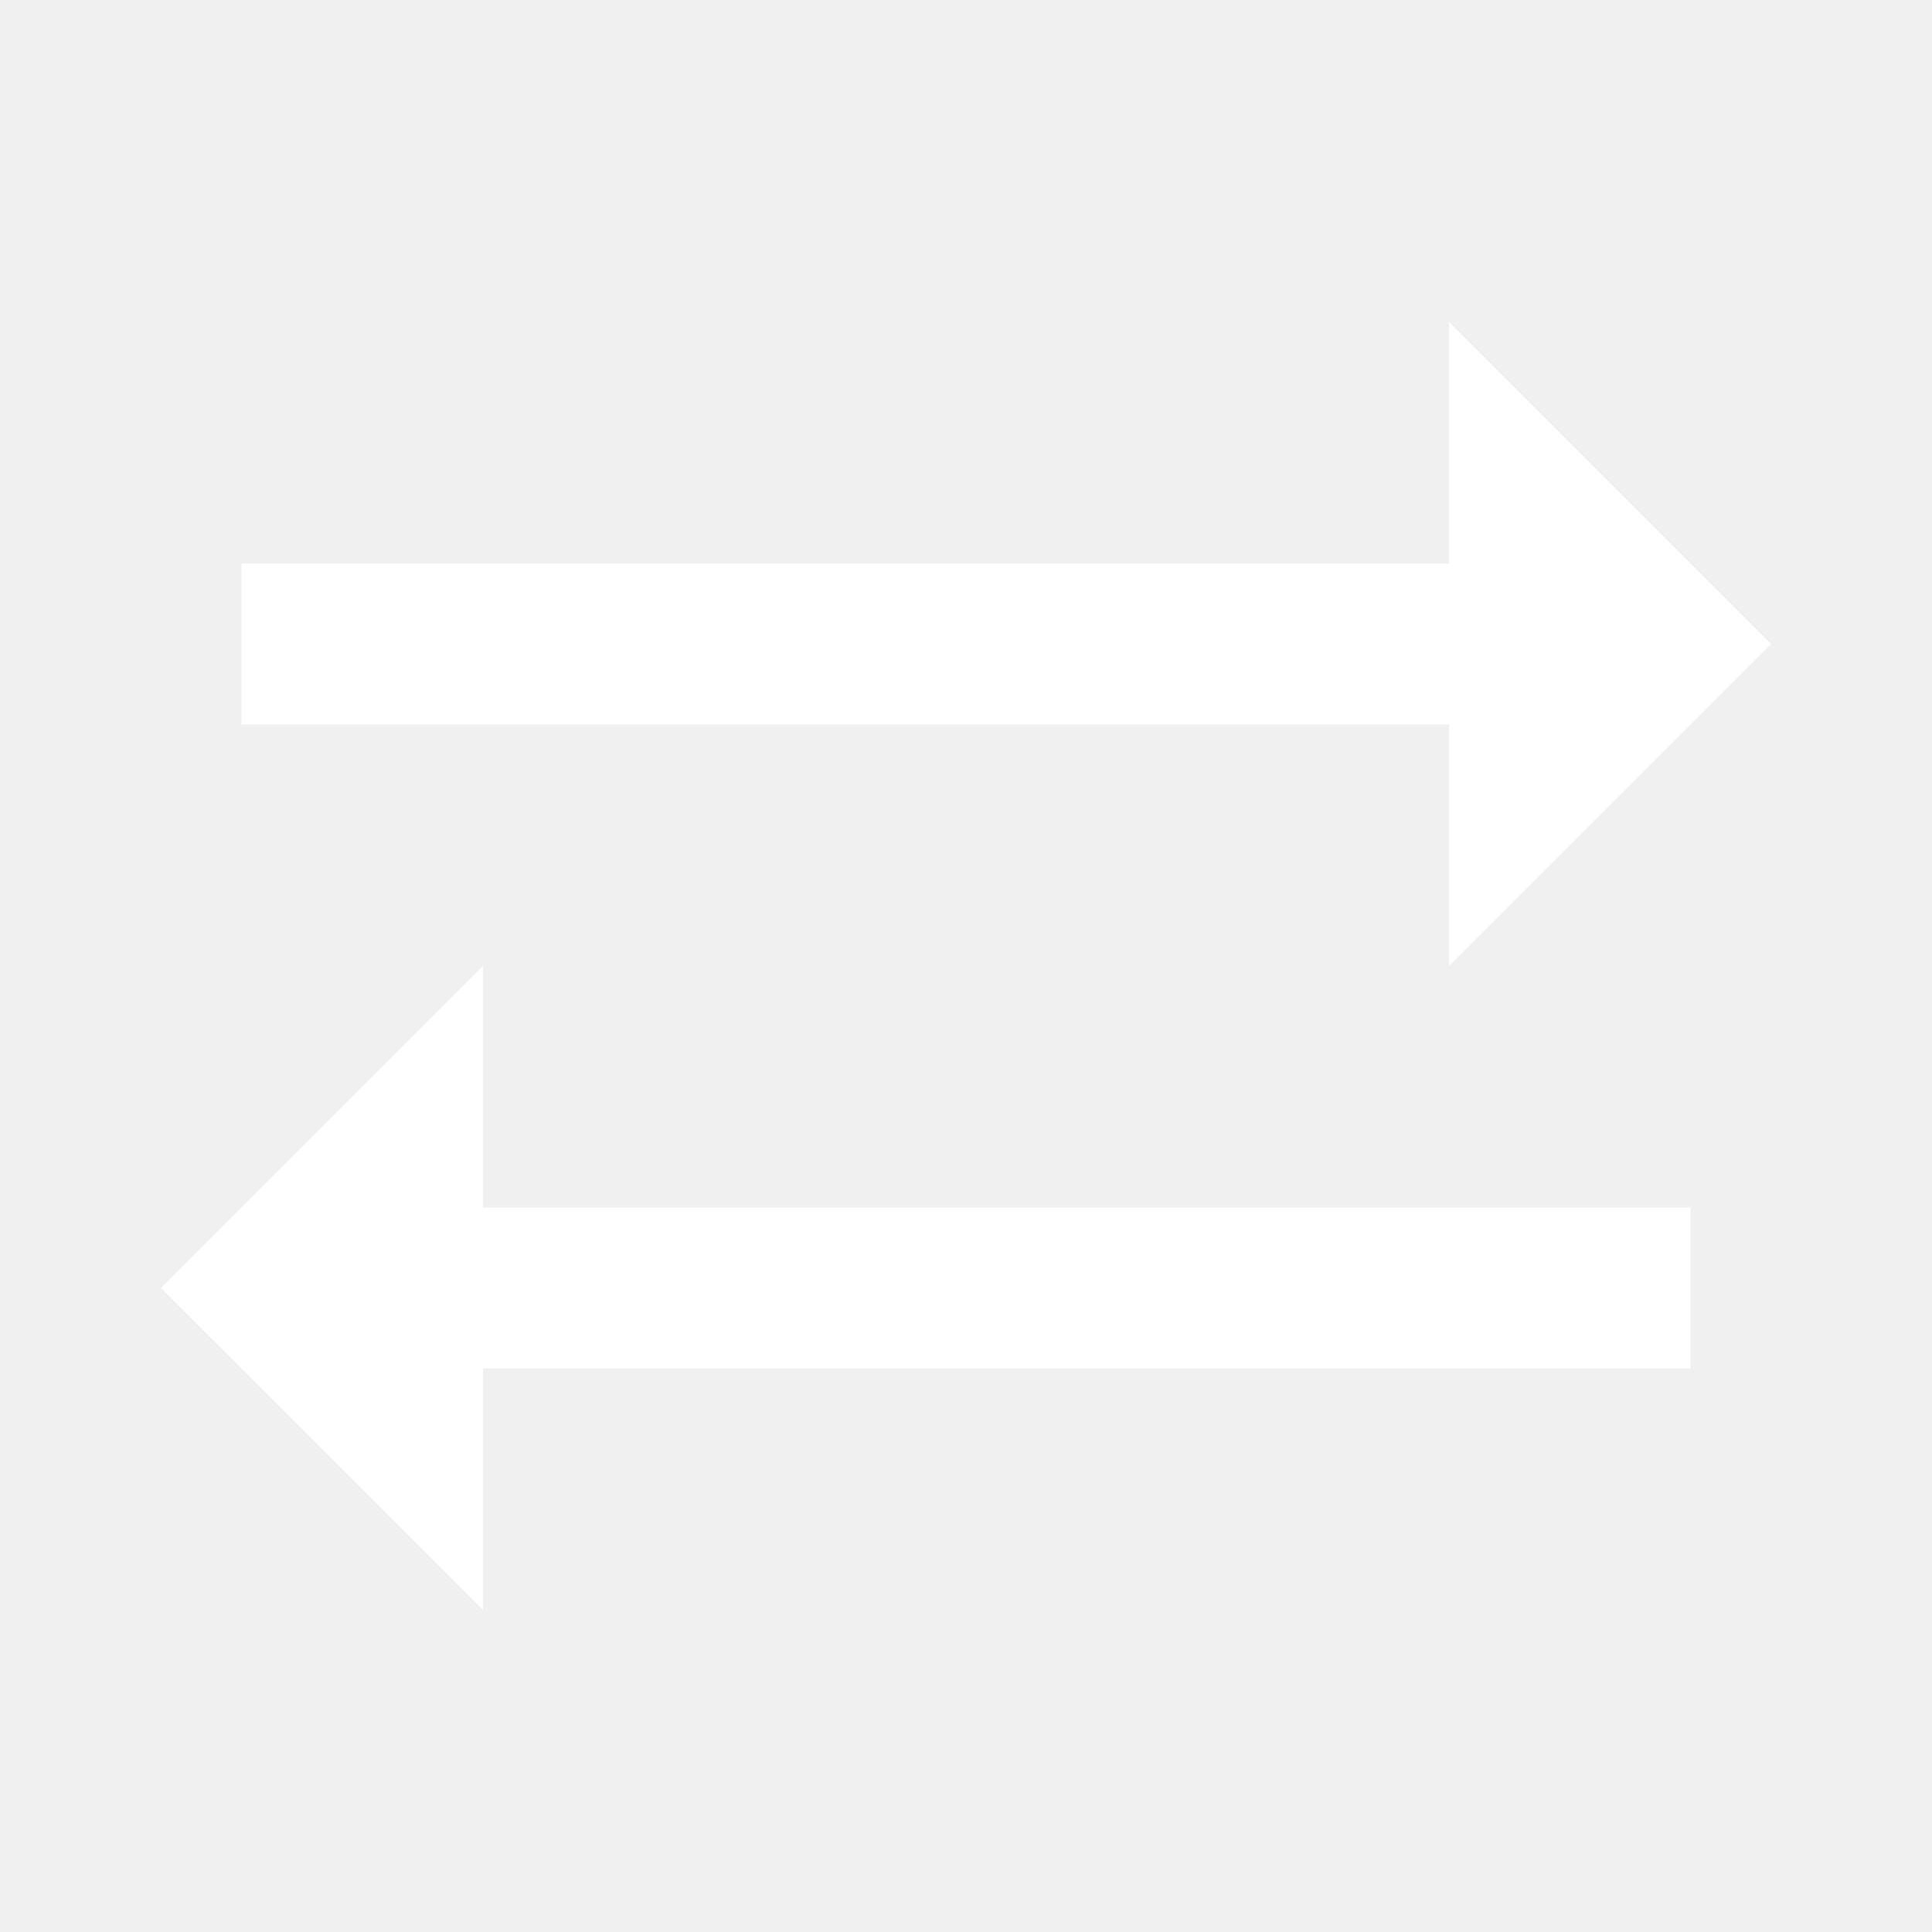
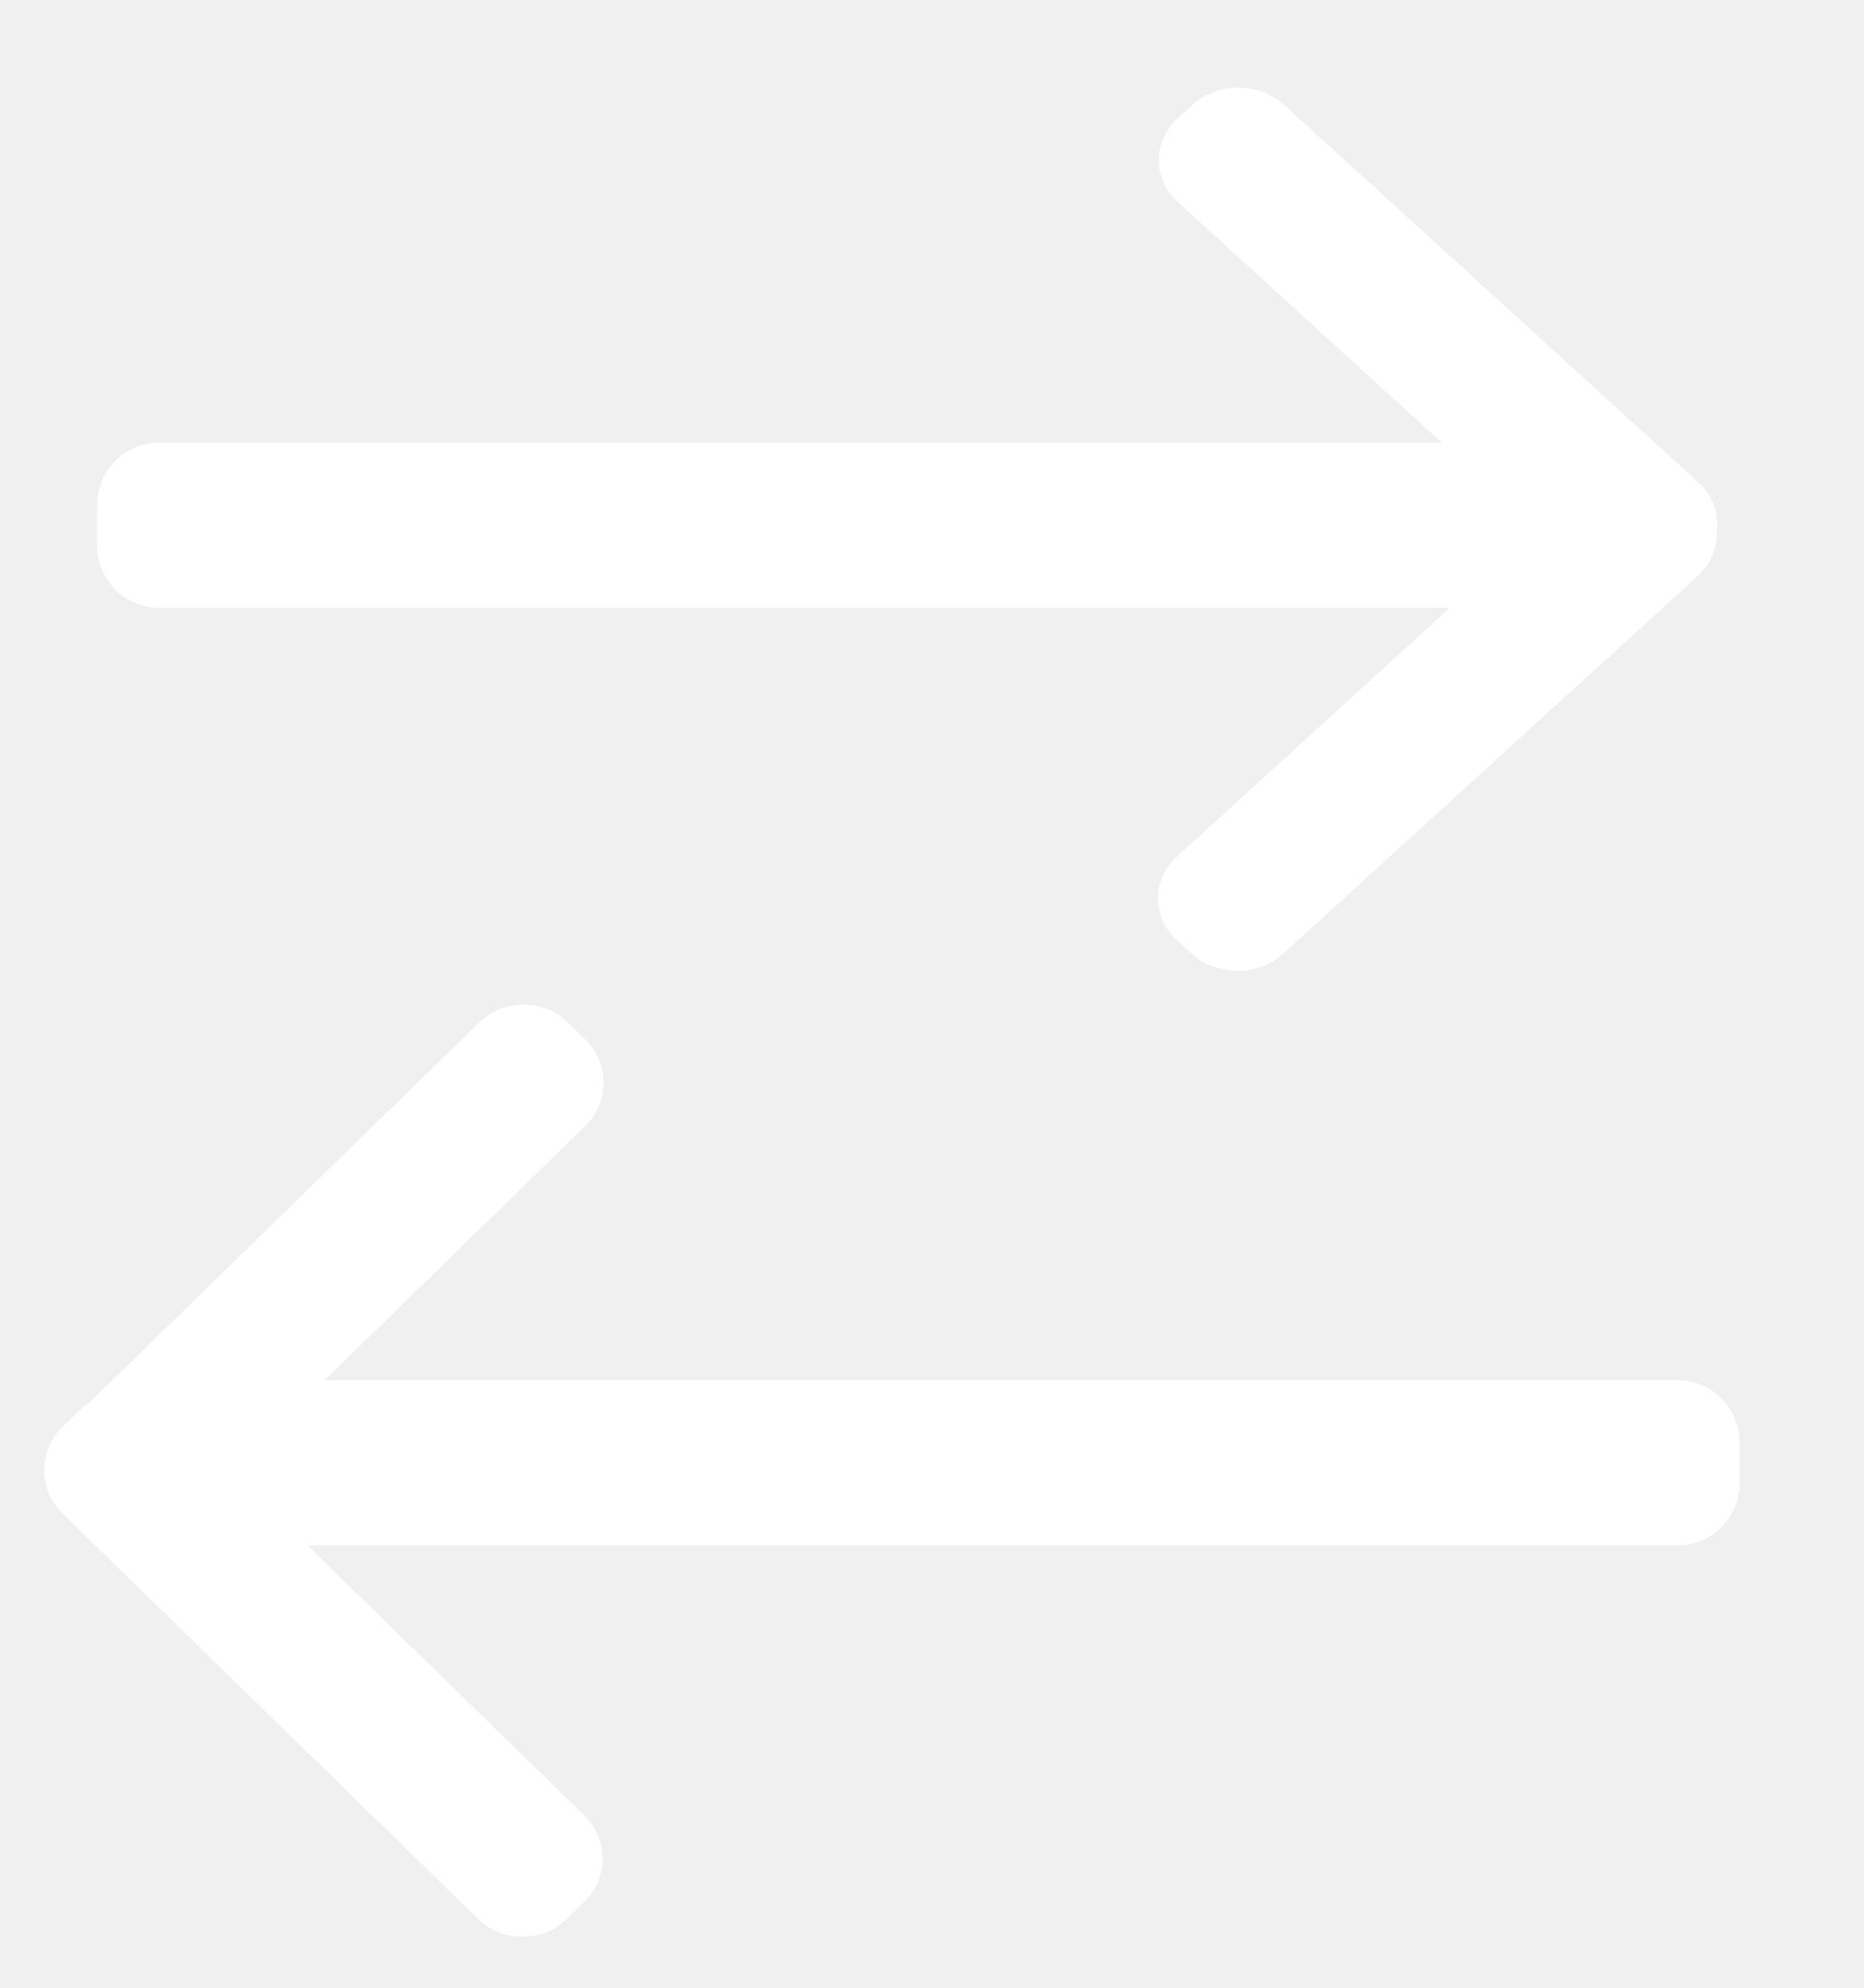
- <svg xmlns="http://www.w3.org/2000/svg" enable-background="new 0 0 24 24" height="24" viewBox="0 0 24 24" width="24">
-   <g>
-     <rect fill="none" height="24" width="24" />
-   </g>
-   <g>
-     <g />
-     <g>
-       <path d="M22,8l-4-4v3H3v2h15v3L22,8z" fill="white" />
-       <path d="M2,16l4,4v-3h15v-2H6v-3L2,16z" fill="white" />
-     </g>
-   </g>
+ <svg xmlns="http://www.w3.org/2000/svg" width="15" height="16" viewBox="0 0 15 16" fill="none">
+   <rect width="5.51" height="1.159" rx="0.5" transform="matrix(-0.739141 0.673551 -0.739141 -0.673551 14.0317 4.29999)" fill="white" />
+   <rect width="5.51" height="1.159" rx="0.5" transform="matrix(-0.739141 -0.673551 0.739141 -0.673551 13.1816 5)" fill="white" />
+   <rect x="0.782" y="3.563" width="12.223" height="1.329" rx="0.5" fill="white" />
+   <rect width="5.67" height="1.193" rx="0.5" transform="matrix(0.715862 -0.698242 0.715862 0.698242 0.154297 11.84)" fill="white" />
+   <rect width="5.67" height="1.193" rx="0.5" transform="matrix(0.715862 0.698242 -0.715862 0.698242 1 11)" fill="white" />
+   <rect x="14" y="12.437" width="12.84" height="1.329" rx="0.5" transform="rotate(-180 14 12.4371)" fill="white" />
</svg>
